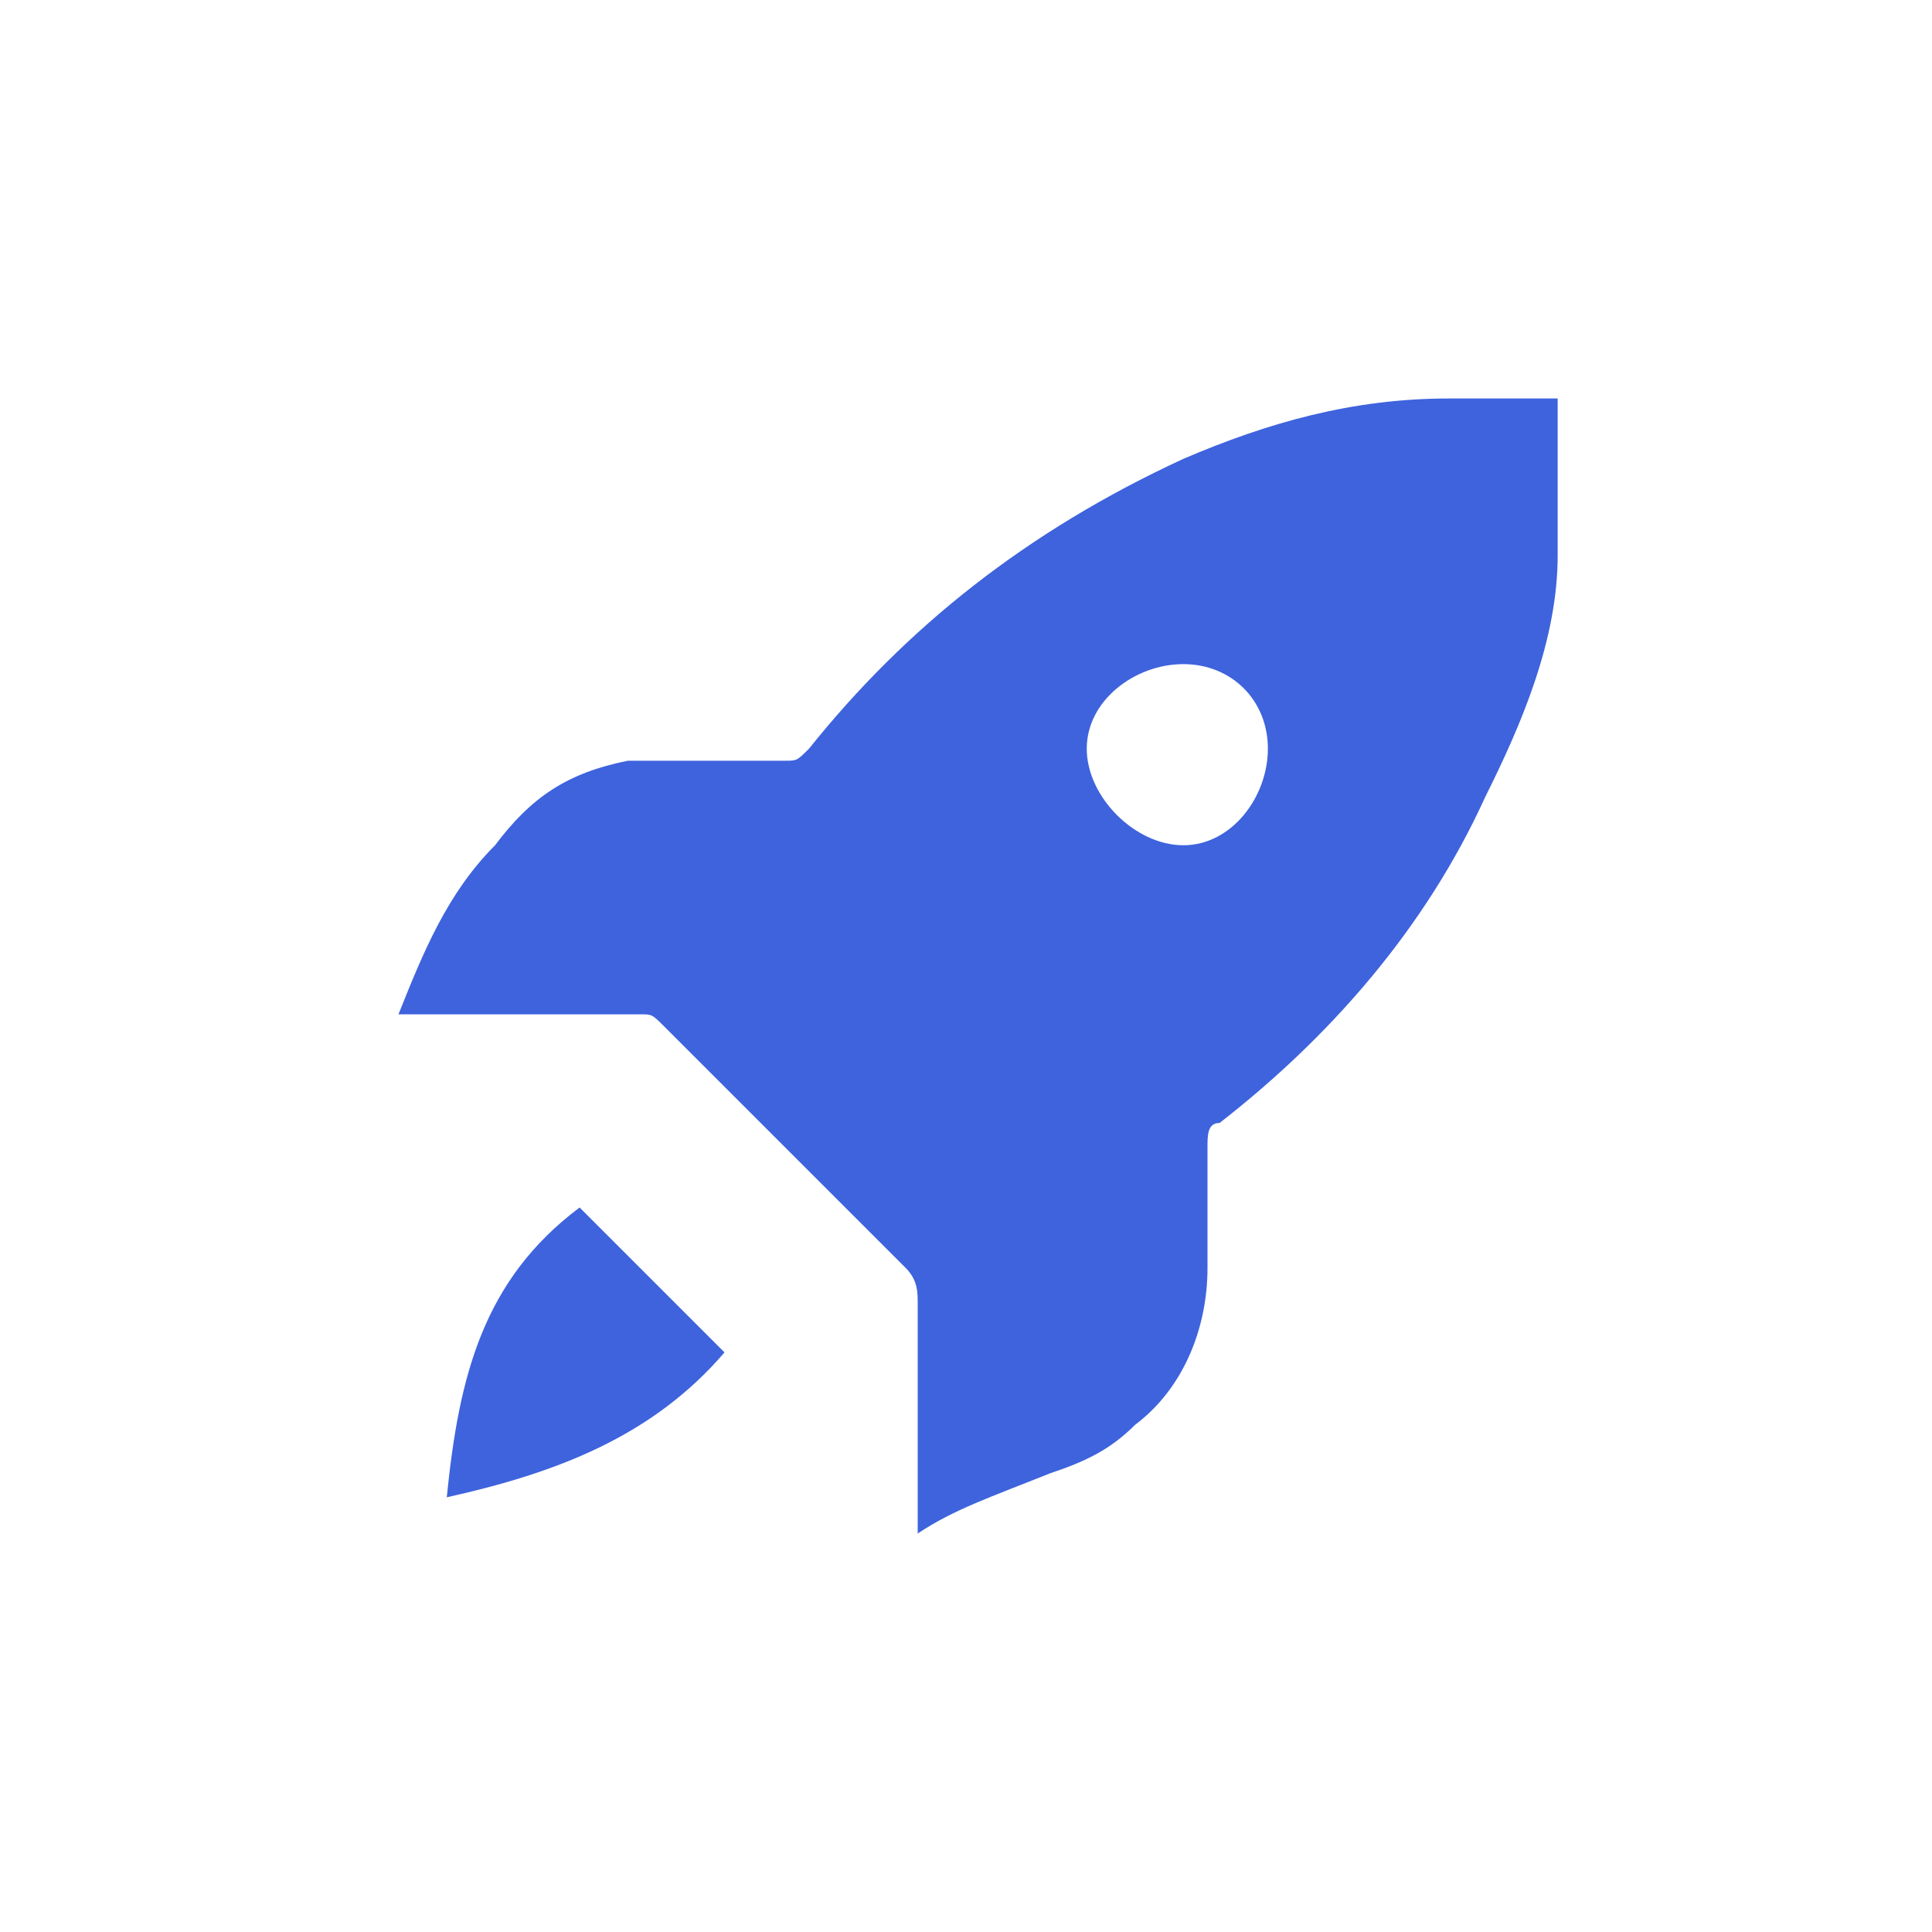
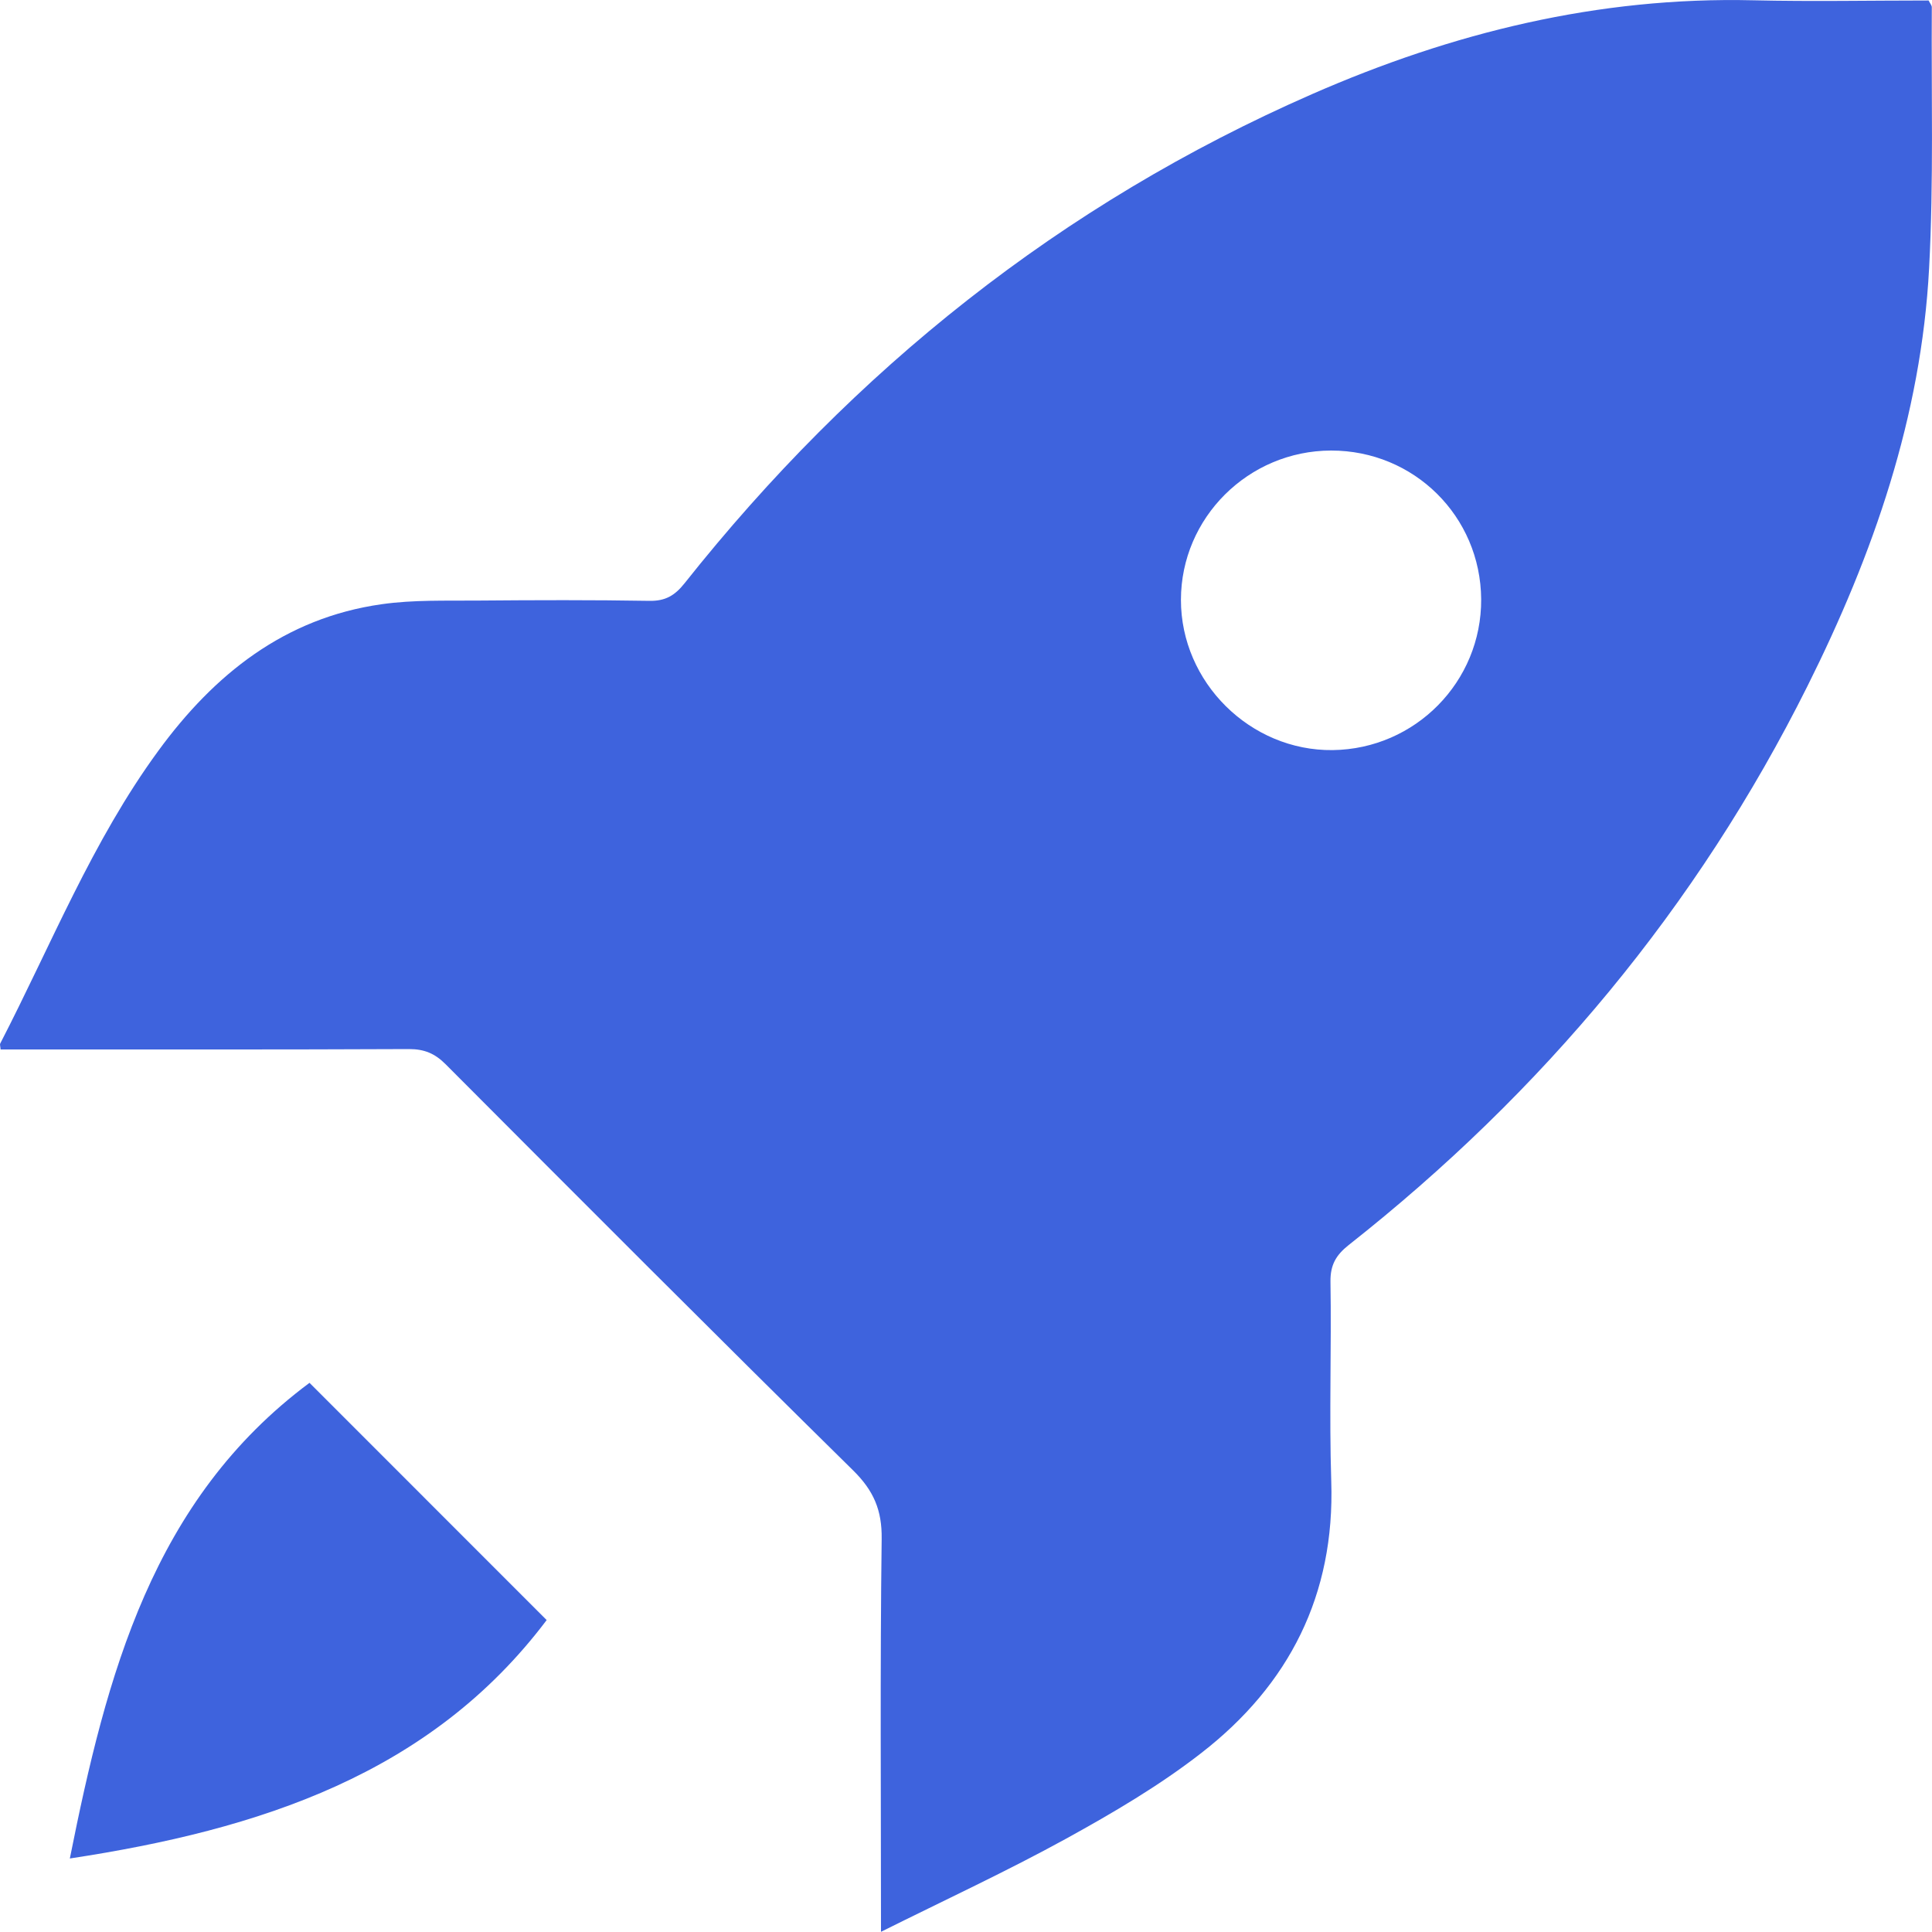
- <svg xmlns="http://www.w3.org/2000/svg" width="32" height="32" viewBox="0 0 32 32" fill="none">
-   <path d="M15.2 25.4C15.2 24.2 15.2 22.8 15.2 21.6C15.2 21.4 15.2 21.2 15 21C13.6 19.6 12.4 18.4 11 17C10.8 16.8 10.8 16.8 10.6 16.8C9.4 16.8 8 16.8 6.8 16.8H6.6C7 15.8 7.4 14.8 8.2 14C8.8 13.2 9.4 12.8 10.4 12.6C10.8 12.6 11 12.6 11.4 12.6C12 12.6 12.6 12.6 13 12.6C13.2 12.6 13.2 12.6 13.4 12.4C15 10.4 17 8.8 19.6 7.6C21 7 22.4 6.6 24 6.6C24.6 6.6 25.2 6.6 25.8 6.6C25.8 7.4 25.8 8.2 25.8 9.2C25.8 10.6 25.2 12 24.6 13.2C23.6 15.4 22 17.2 20.2 18.6C20 18.6 20 18.8 20 19C20 19.6 20 20.2 20 21C20 22 19.6 23 18.8 23.6C18.4 24 18 24.2 17.4 24.4C16.4 24.8 15.8 25 15.2 25.4ZM21 12.4C21 11.6 20.4 11 19.6 11C18.8 11 18 11.6 18 12.4C18 13.2 18.8 14 19.6 14C20.4 14 21 13.2 21 12.4Z" fill="#3E63DD" />
-   <path d="M12 22.4C10.8 23.8 9.2 24.4 7.4 24.8C7.6 22.8 8 21.2 9.6 20C10.4 20.8 11.2 21.6 12 22.4Z" fill="#3E63DD" />
+ <svg xmlns="http://www.w3.org/2000/svg" width="20" height="20" viewBox="0 0 20 20" fill="none">
+   <path d="M5.659 16.771C4.458 18.365 2.69 18.94 0.723 19.239C1.103 17.336 1.578 15.525 3.204 14.315C4.016 15.127 4.839 15.951 5.659 16.771Z" fill="#3E63DD" />
+   <path d="M9.12 20C9.12 18.61 9.11 17.269 9.127 15.93C9.131 15.633 9.044 15.431 8.832 15.222C7.417 13.829 6.014 12.422 4.612 11.016C4.501 10.905 4.392 10.86 4.235 10.86C2.907 10.866 1.578 10.864 0.25 10.864C0.169 10.864 0.087 10.864 0.006 10.864C0.004 10.832 -0.003 10.814 0.002 10.803C0.529 9.783 0.955 8.706 1.64 7.771C2.218 6.981 2.946 6.397 3.95 6.255C4.279 6.208 4.616 6.22 4.95 6.217C5.542 6.212 6.134 6.21 6.726 6.22C6.888 6.222 6.985 6.165 7.085 6.04C8.839 3.829 10.985 2.112 13.581 0.975C15.034 0.338 16.547 -0.035 18.148 0.003C18.754 0.017 19.361 0.005 19.965 0.005C19.98 0.036 19.998 0.055 19.998 0.075C19.992 0.975 20.018 1.878 19.97 2.777C19.889 4.312 19.392 5.739 18.71 7.104C17.568 9.391 15.968 11.307 13.961 12.889C13.831 12.992 13.771 13.094 13.773 13.266C13.784 13.955 13.759 14.645 13.781 15.333C13.82 16.509 13.346 17.441 12.436 18.147C12.003 18.484 11.521 18.767 11.038 19.033C10.423 19.371 9.784 19.667 9.118 19.999L9.12 20ZM15.333 6.203C15.327 5.345 14.638 4.663 13.779 4.664C12.923 4.666 12.226 5.359 12.225 6.209C12.224 7.063 12.943 7.775 13.796 7.765C14.651 7.754 15.338 7.057 15.333 6.203V6.203Z" fill="#3E63DD" />
</svg>
